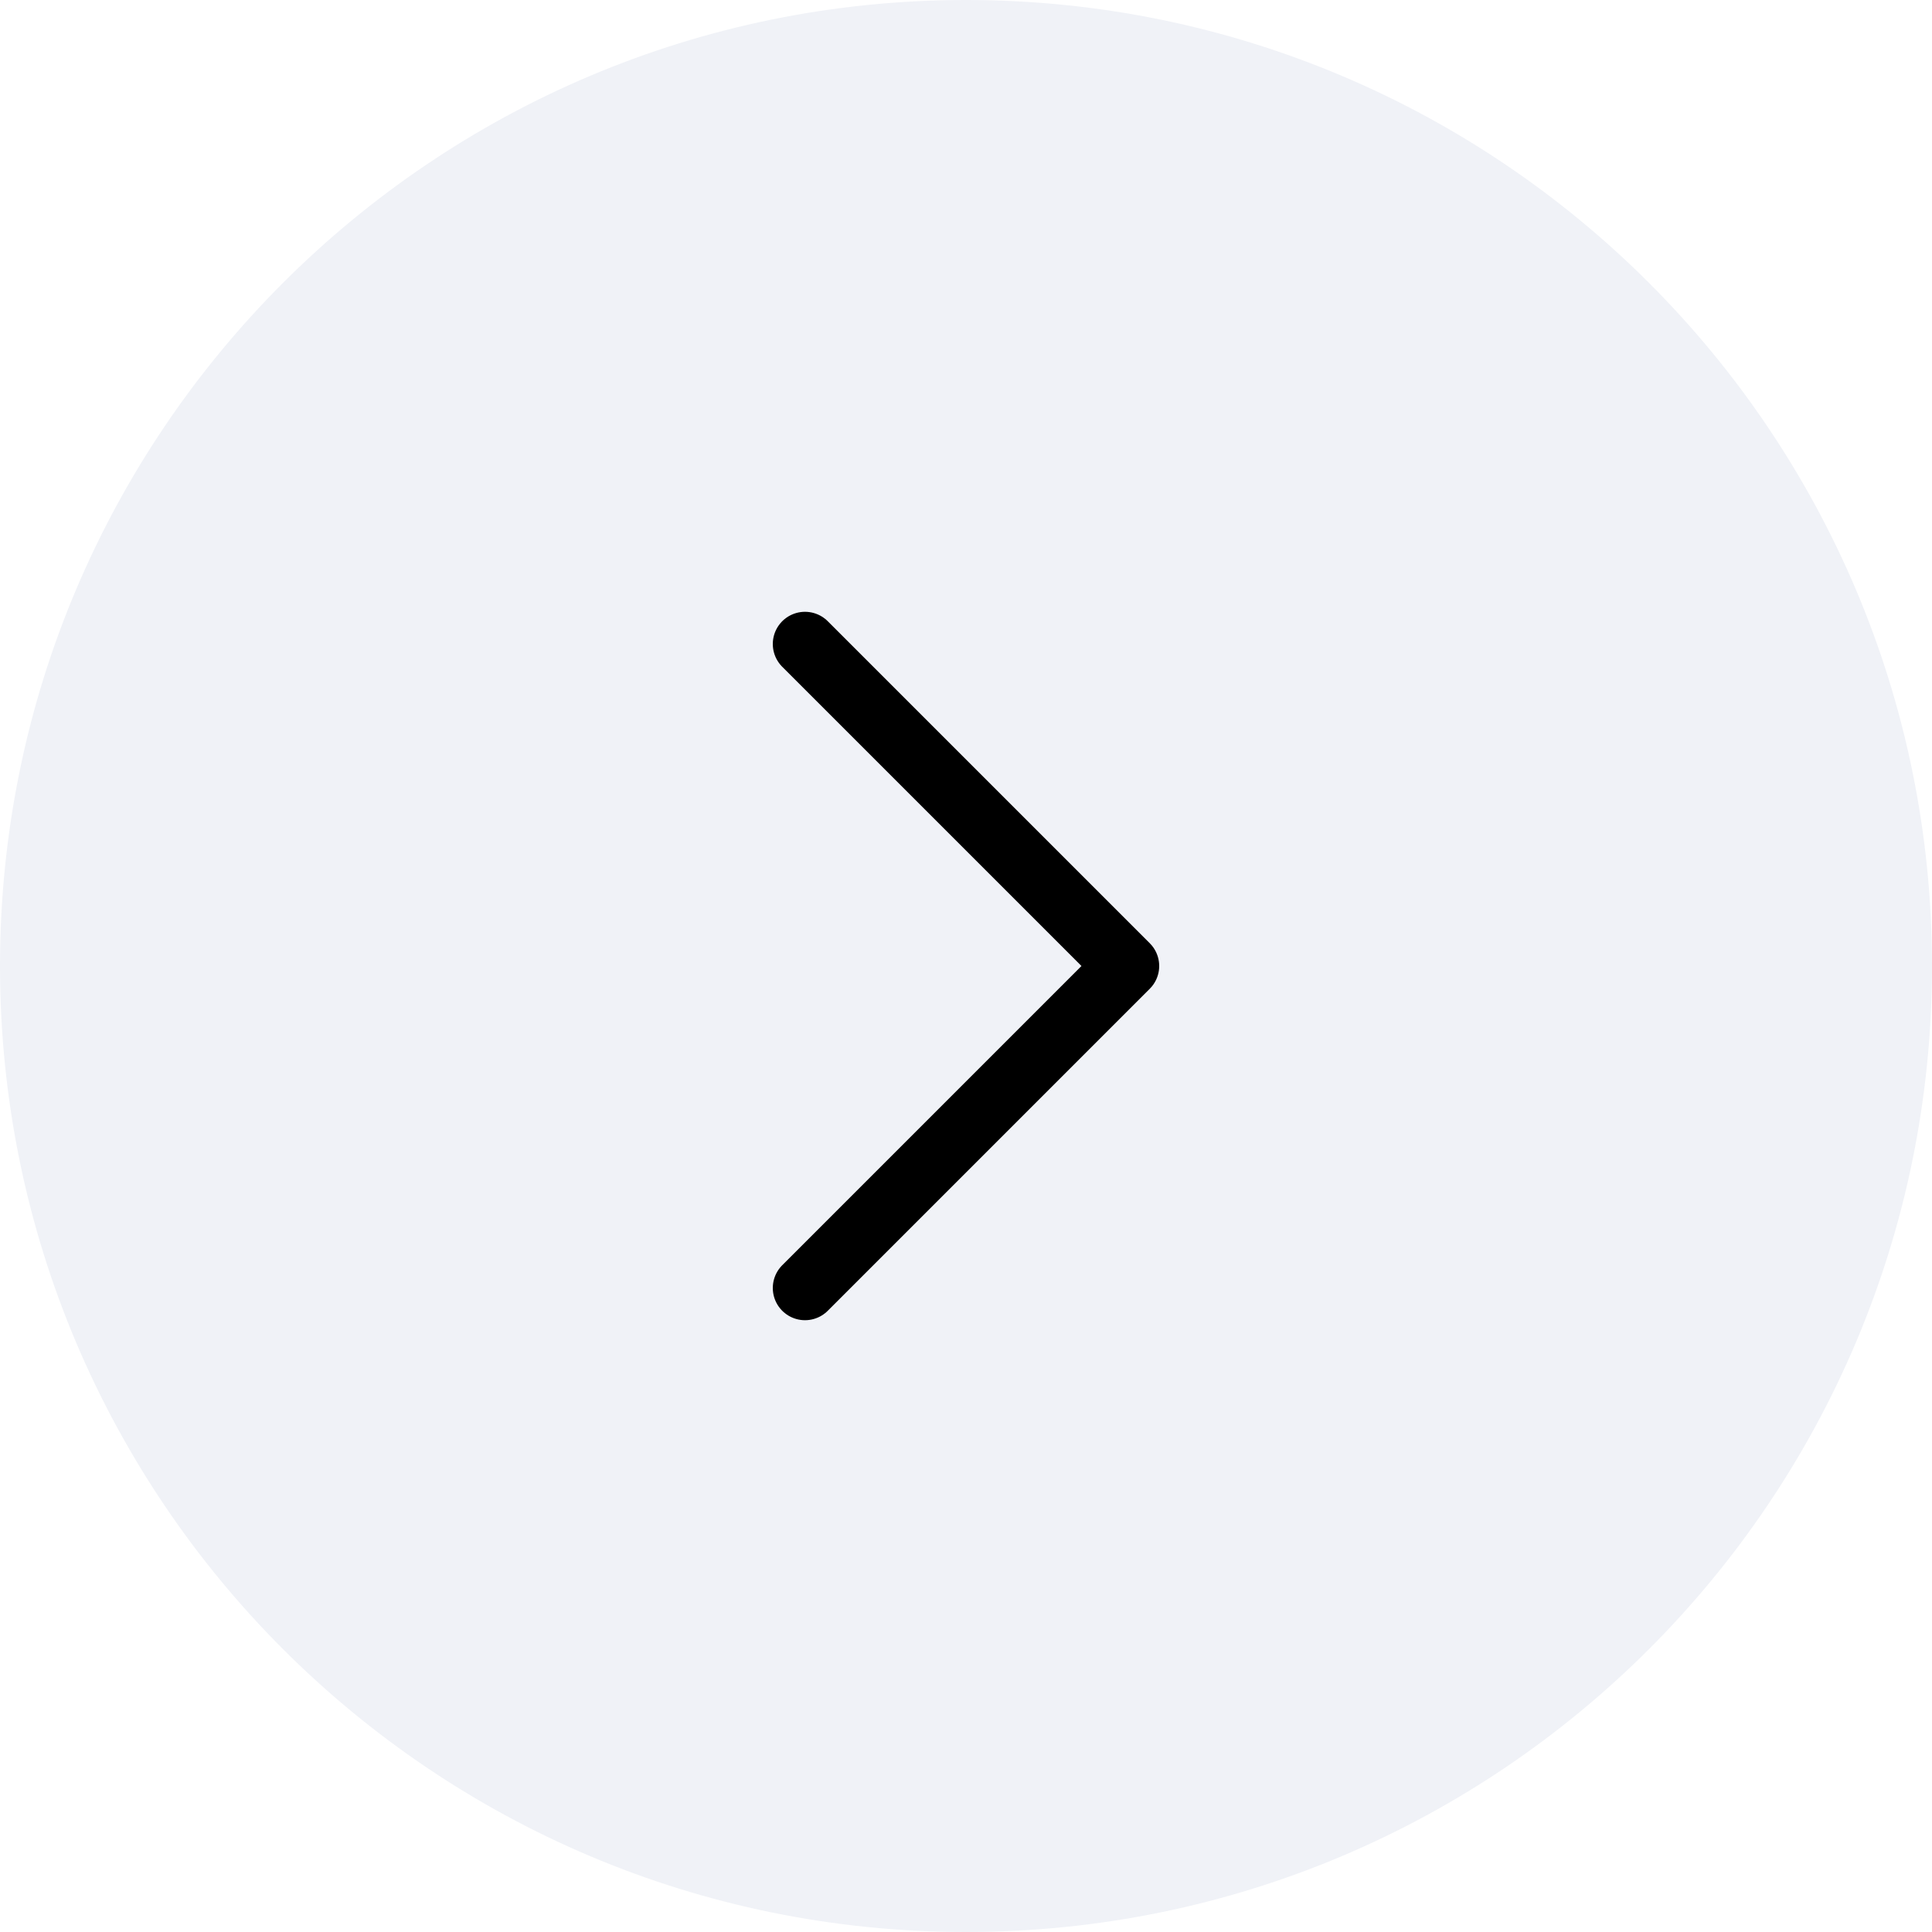
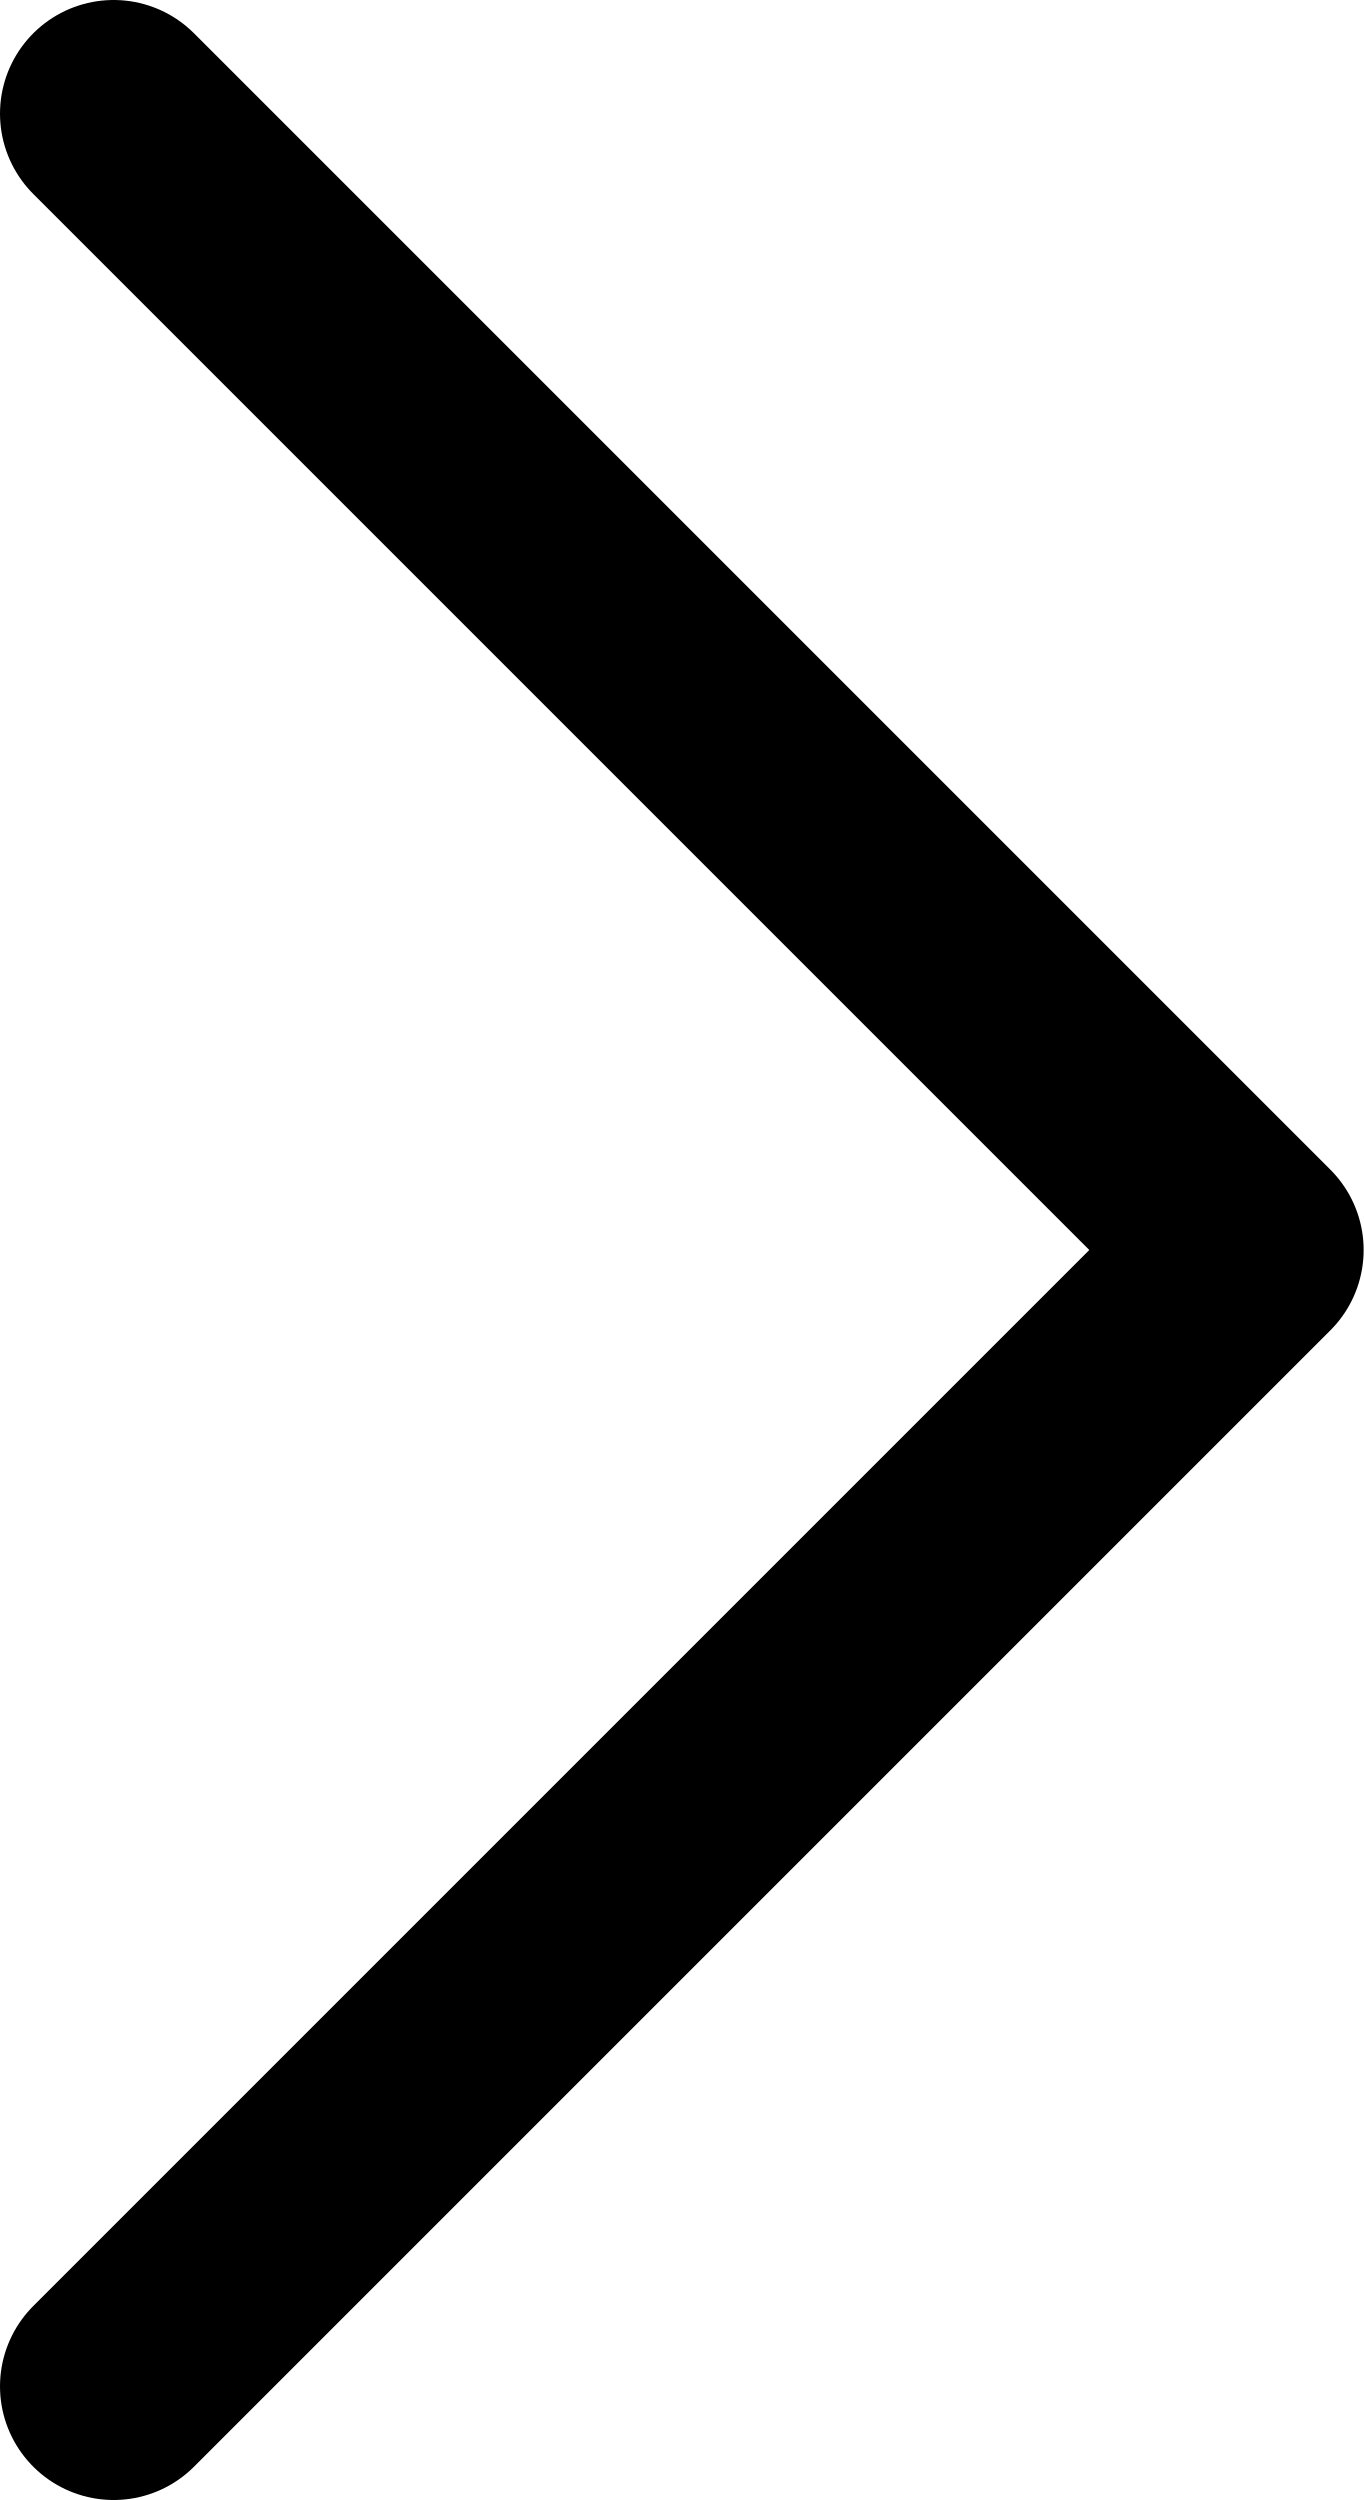
- <svg xmlns="http://www.w3.org/2000/svg" width="60" height="60" viewBox="0 0 60 60" fill="none">
-   <rect width="60" height="60" rx="30" fill="#F0F2F7" />
-   <path d="M25 20L35 30L25 40" stroke="black" stroke-width="2" stroke-linecap="round" stroke-linejoin="round" />
+ <svg xmlns="http://www.w3.org/2000/svg" width="12" height="22" viewBox="0 0 12 22" fill="none">
+   <path d="M1 1L11 11L1 21" stroke="black" stroke-width="2" stroke-linecap="round" stroke-linejoin="round" />
</svg>
